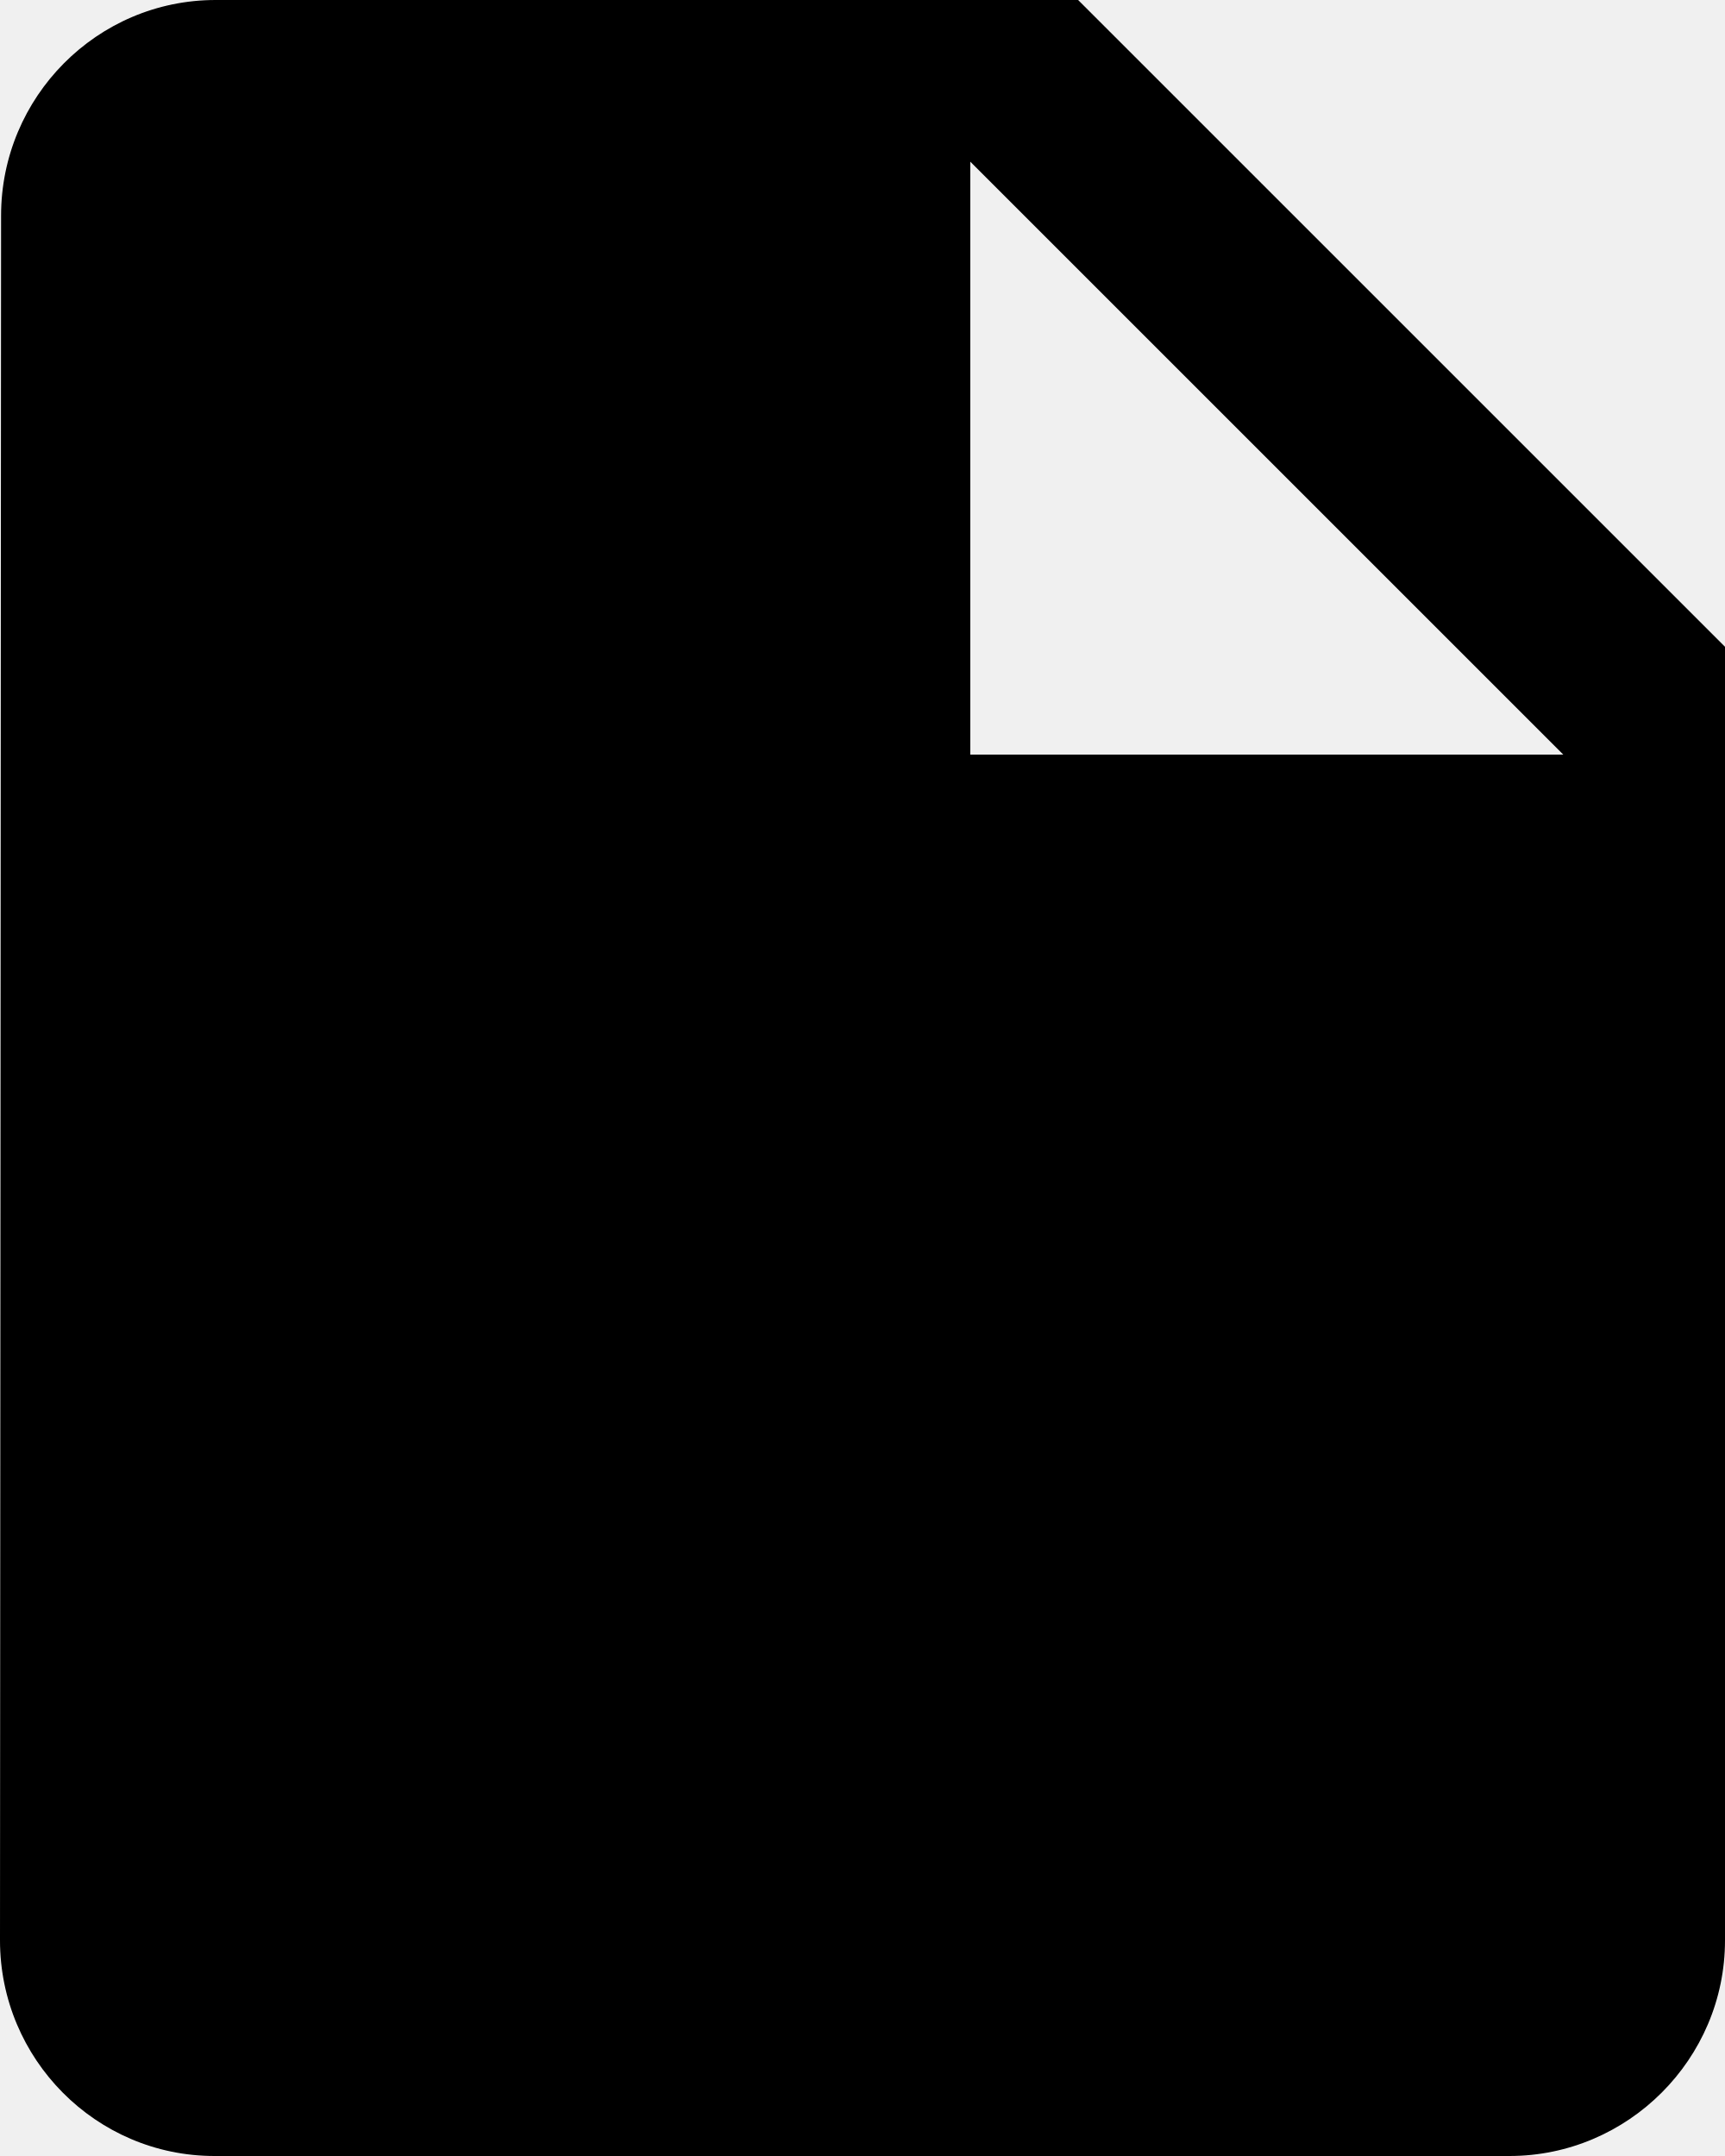
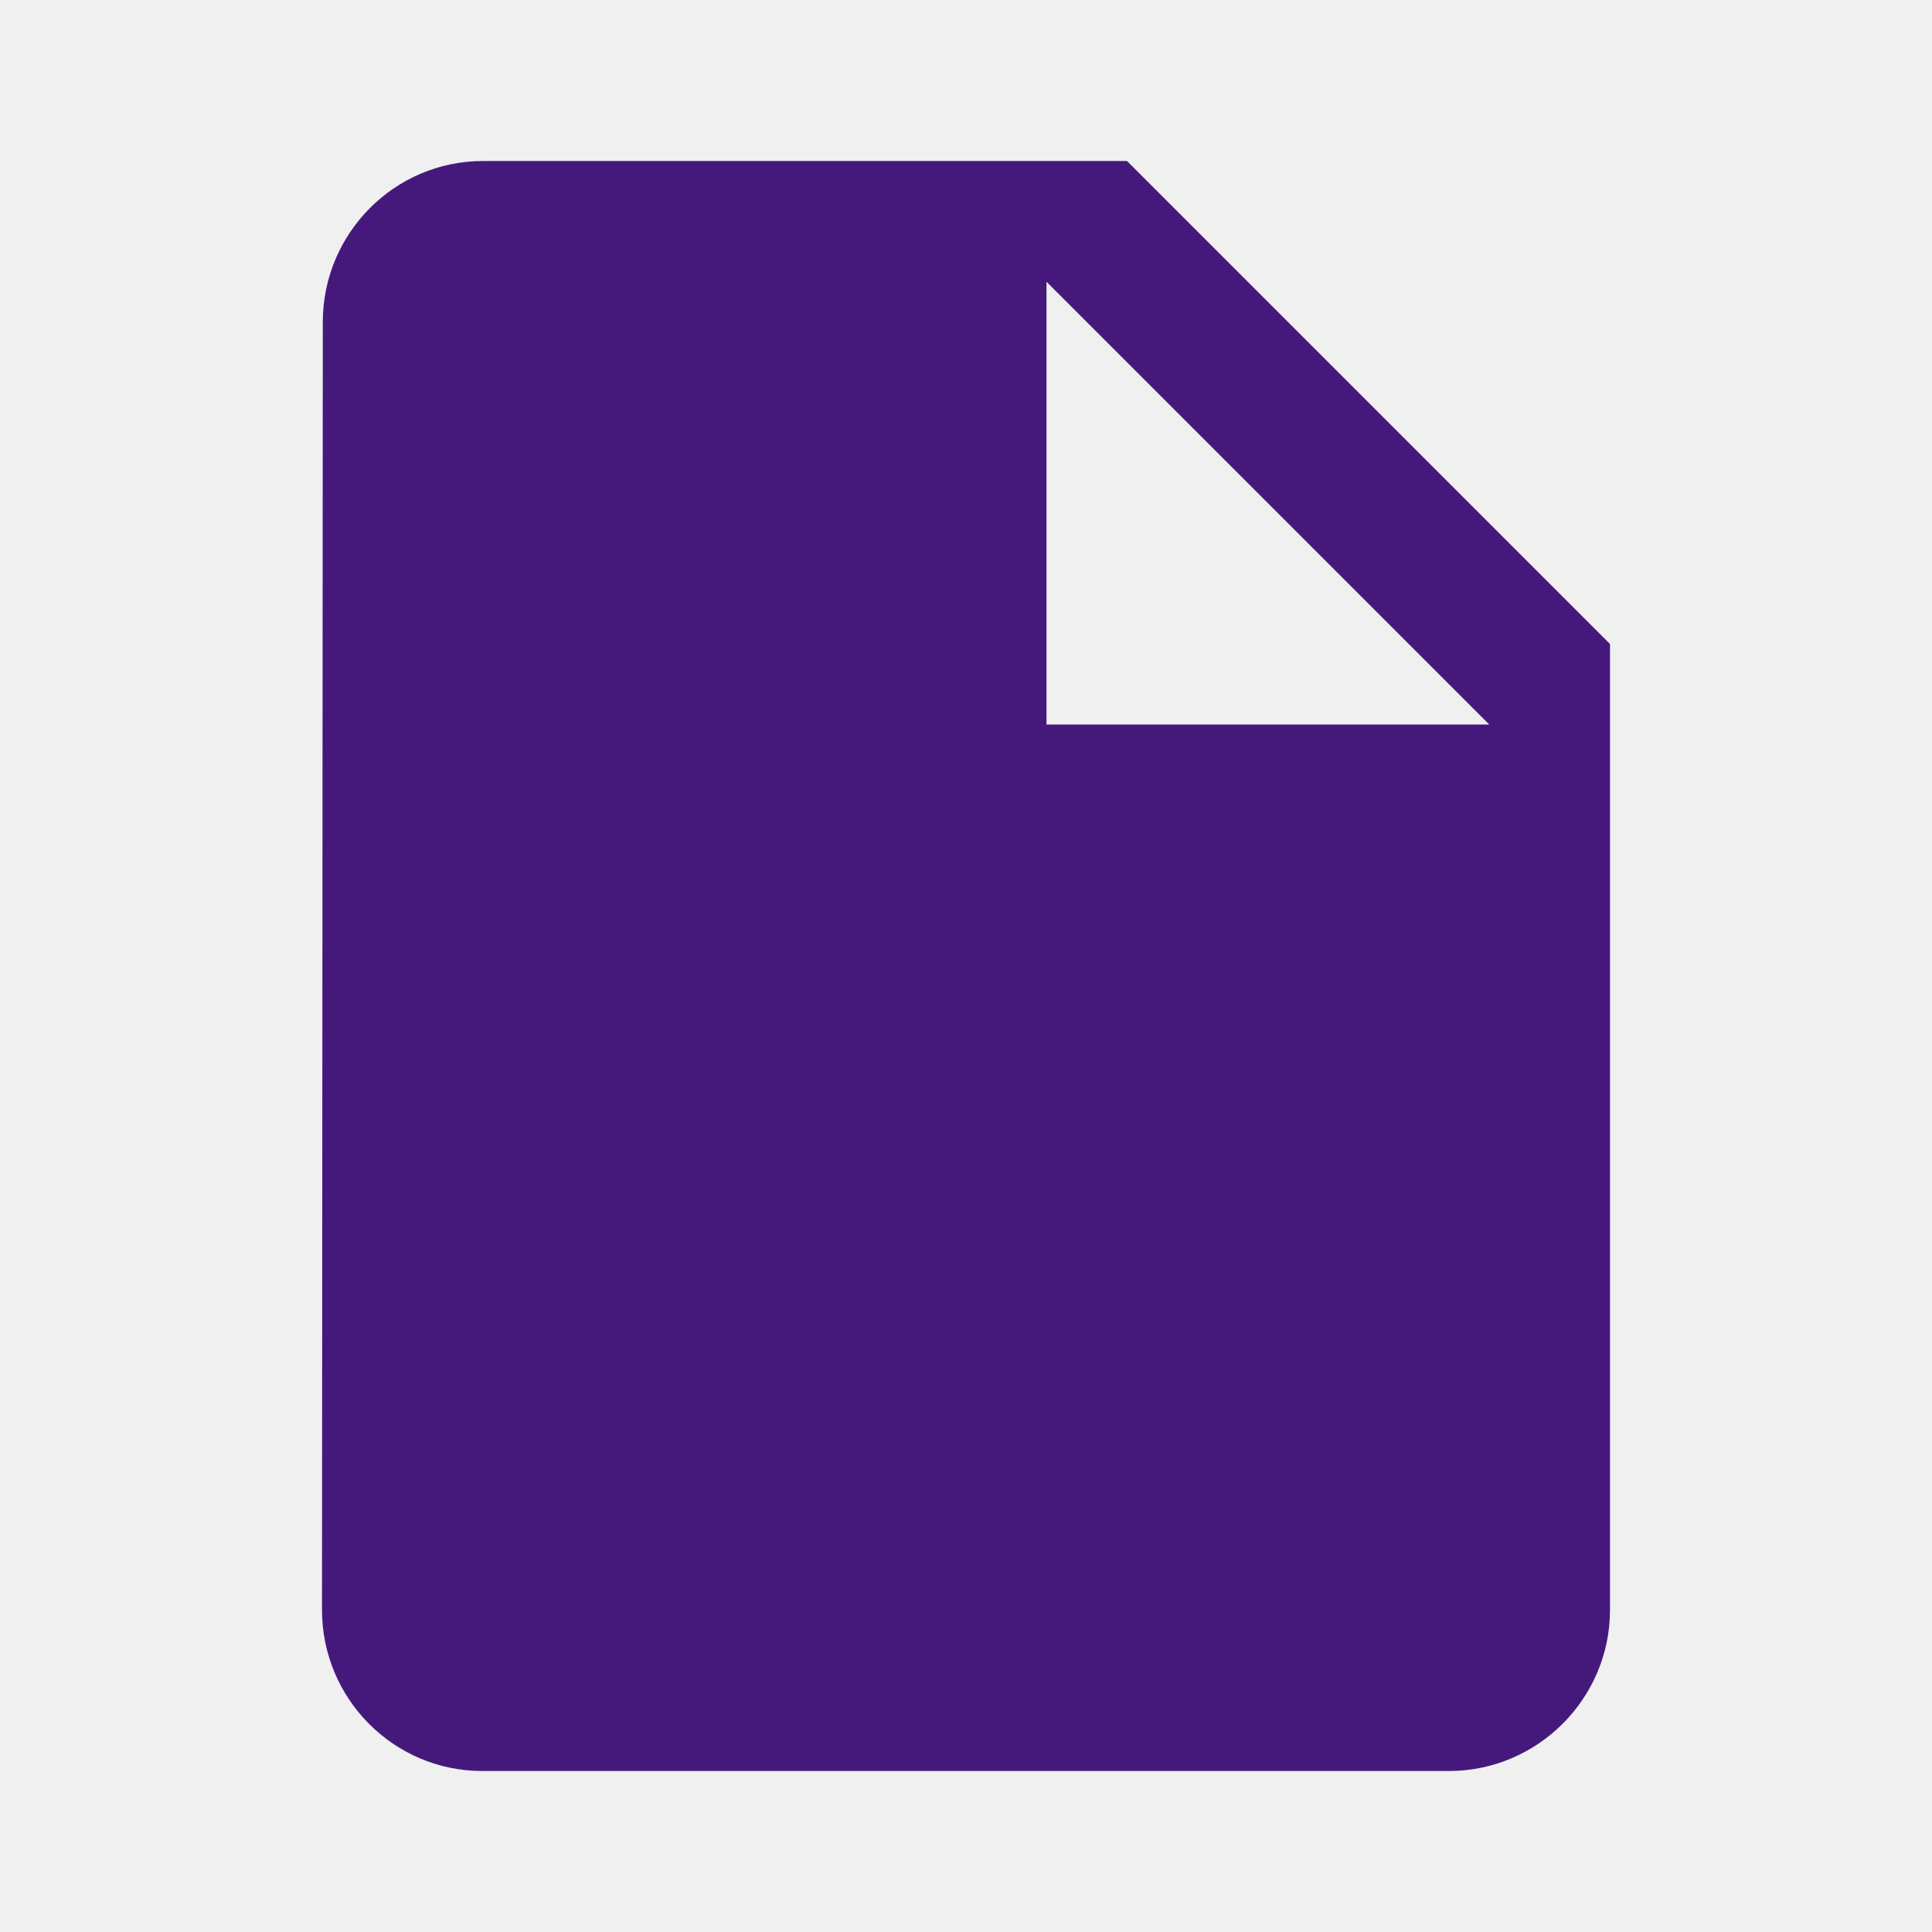
- <svg xmlns="http://www.w3.org/2000/svg" width="16" height="20" viewBox="0 0 16 20" fill="none">
-   <path d="M2 0C0.9 0 0.01 0.9 0.01 2L0 18C0 19.1 0.89 20 1.99 20H14C15.1 20 16 19.1 16 18V6L10 0H2ZM9 7V1.5L14.5 7H9Z" fill="black" />
+ <svg xmlns="http://www.w3.org/2000/svg" width="24" height="24" viewBox="0 0 24 24" fill="none">
+   <g clip-path="url(#clip0_904_1947)">
+     <path d="M6 2C4.9 2 4.01 2.9 4.01 4L4 20C4 21.1 4.89 22 5.99 22H18C19.1 22 20 21.1 20 20V8L14 2H6ZM13 9V3.5L18.5 9H13Z" fill="#45197C" />
+   </g>
+   <defs>
+     <clipPath id="clip0_904_1947">
+       <rect width="24" height="24" fill="white" />
+     </clipPath>
+   </defs>
</svg>
